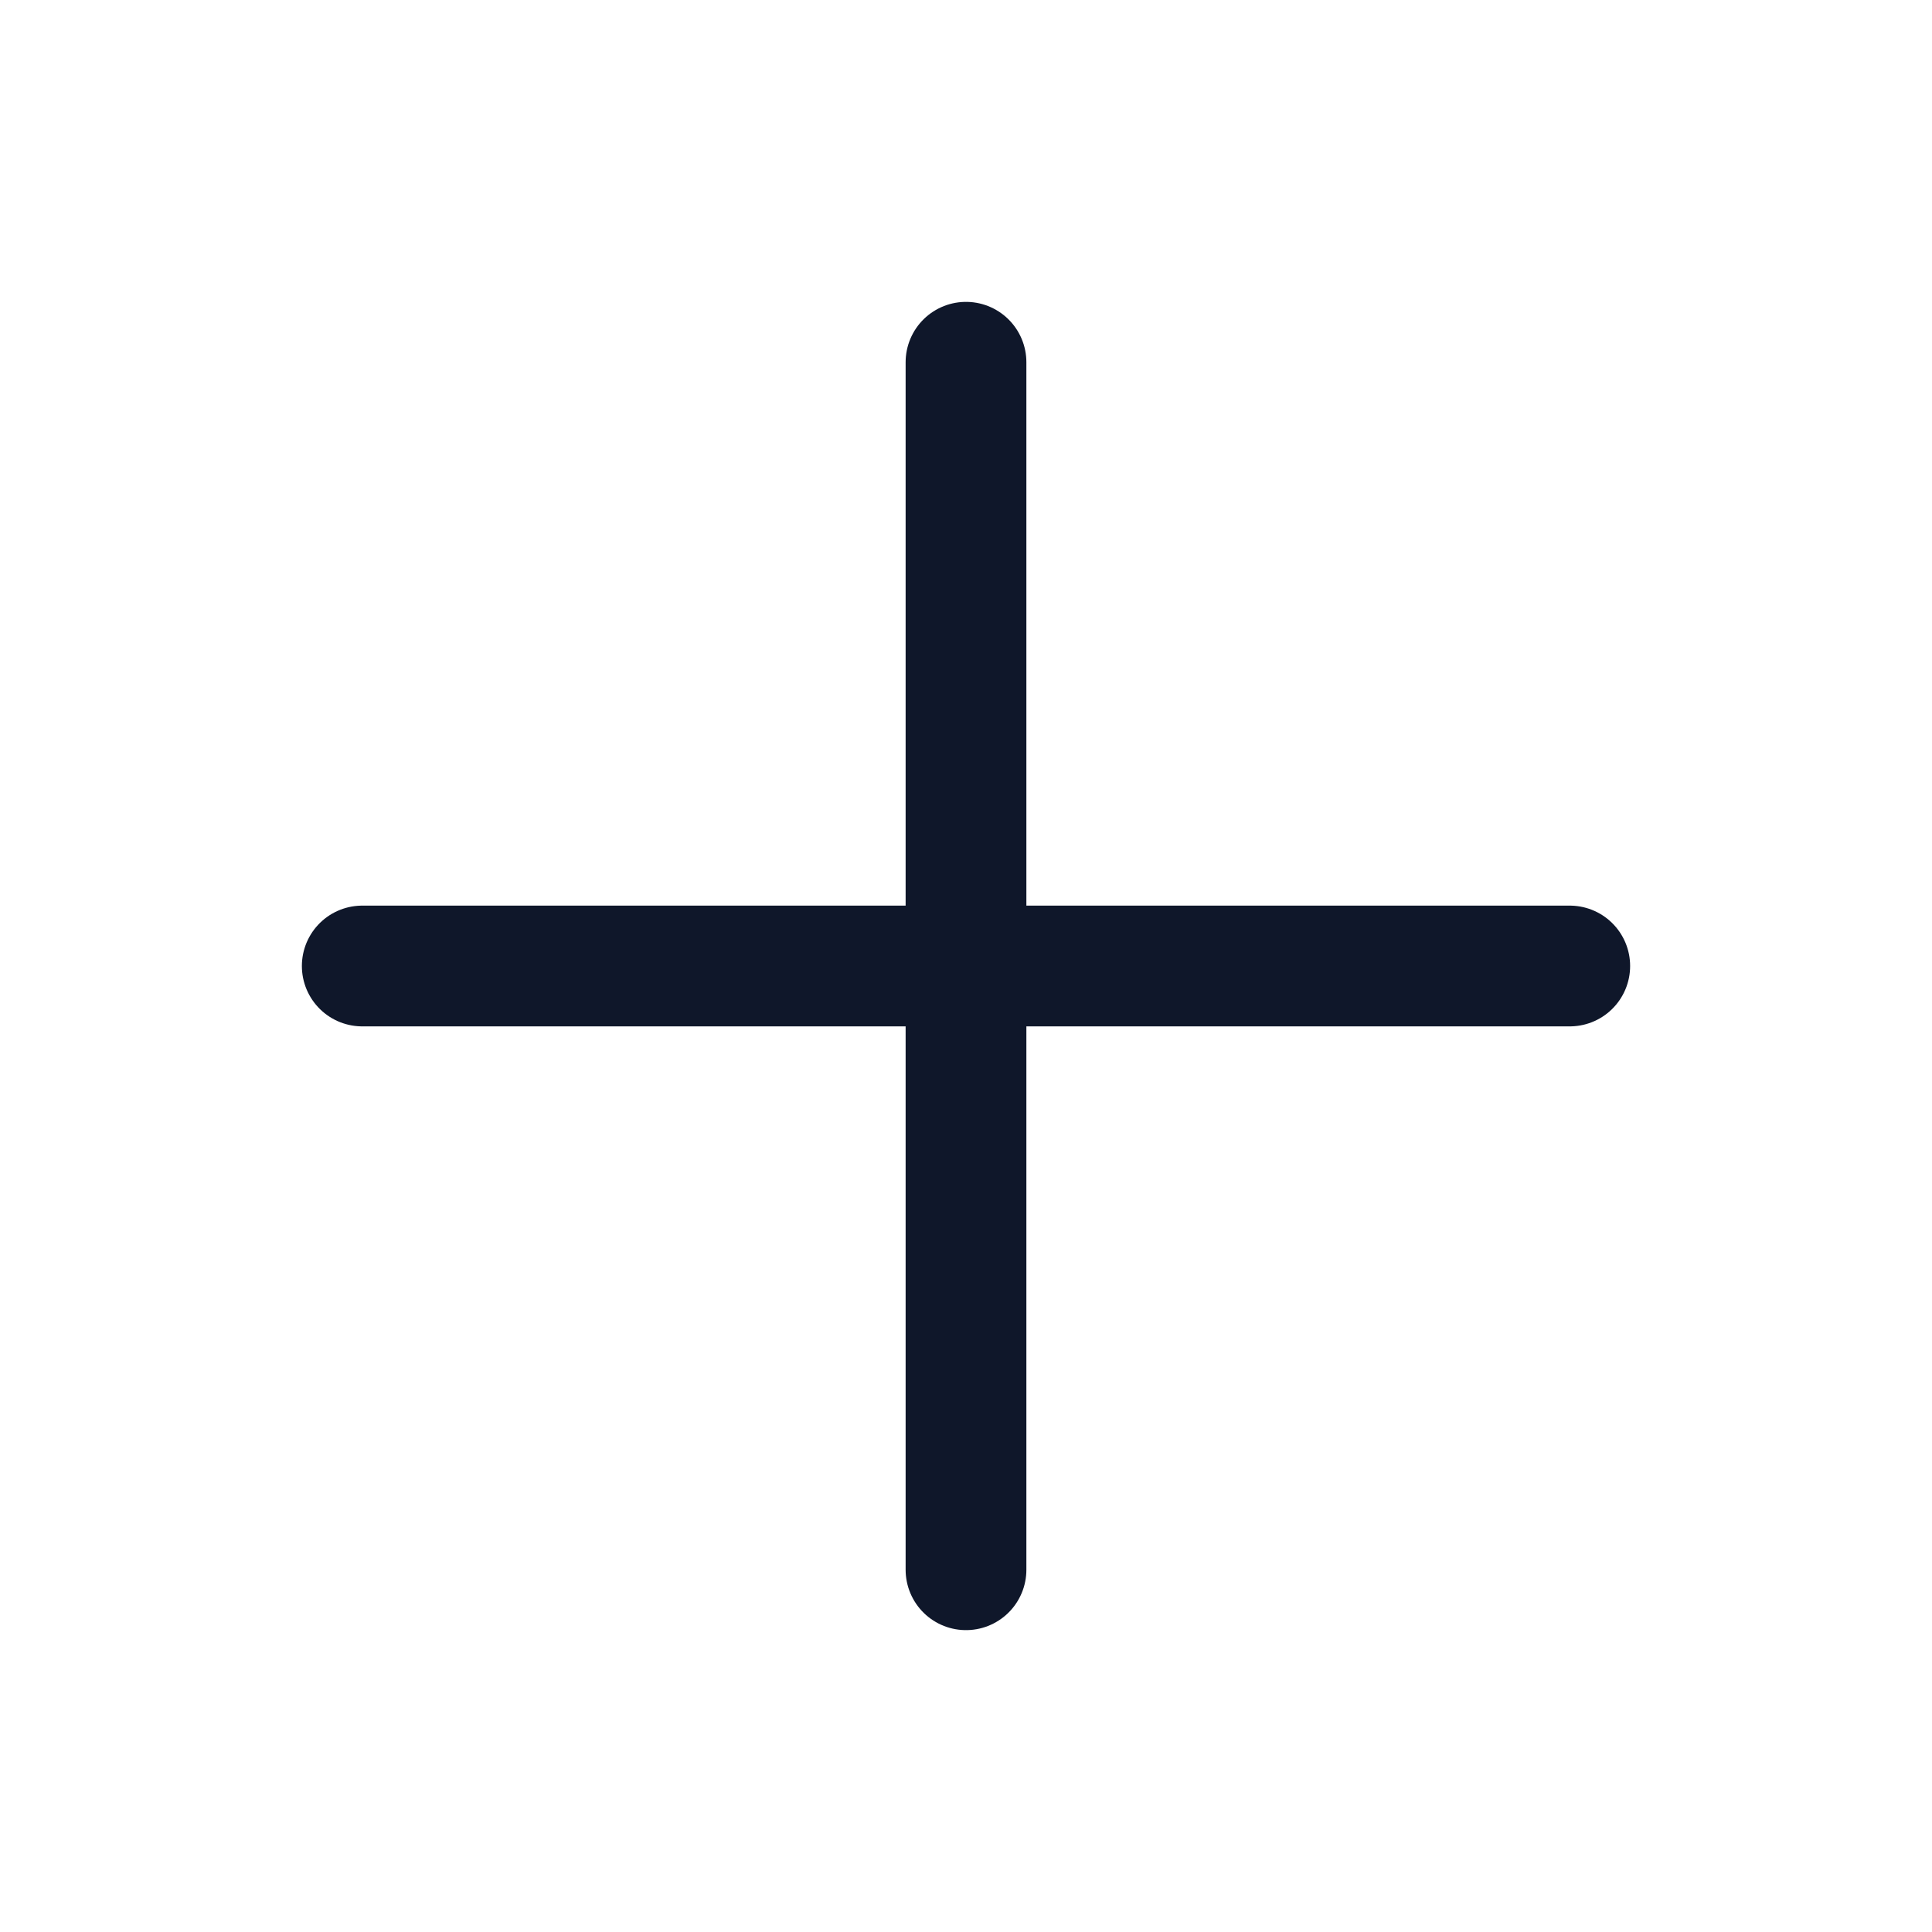
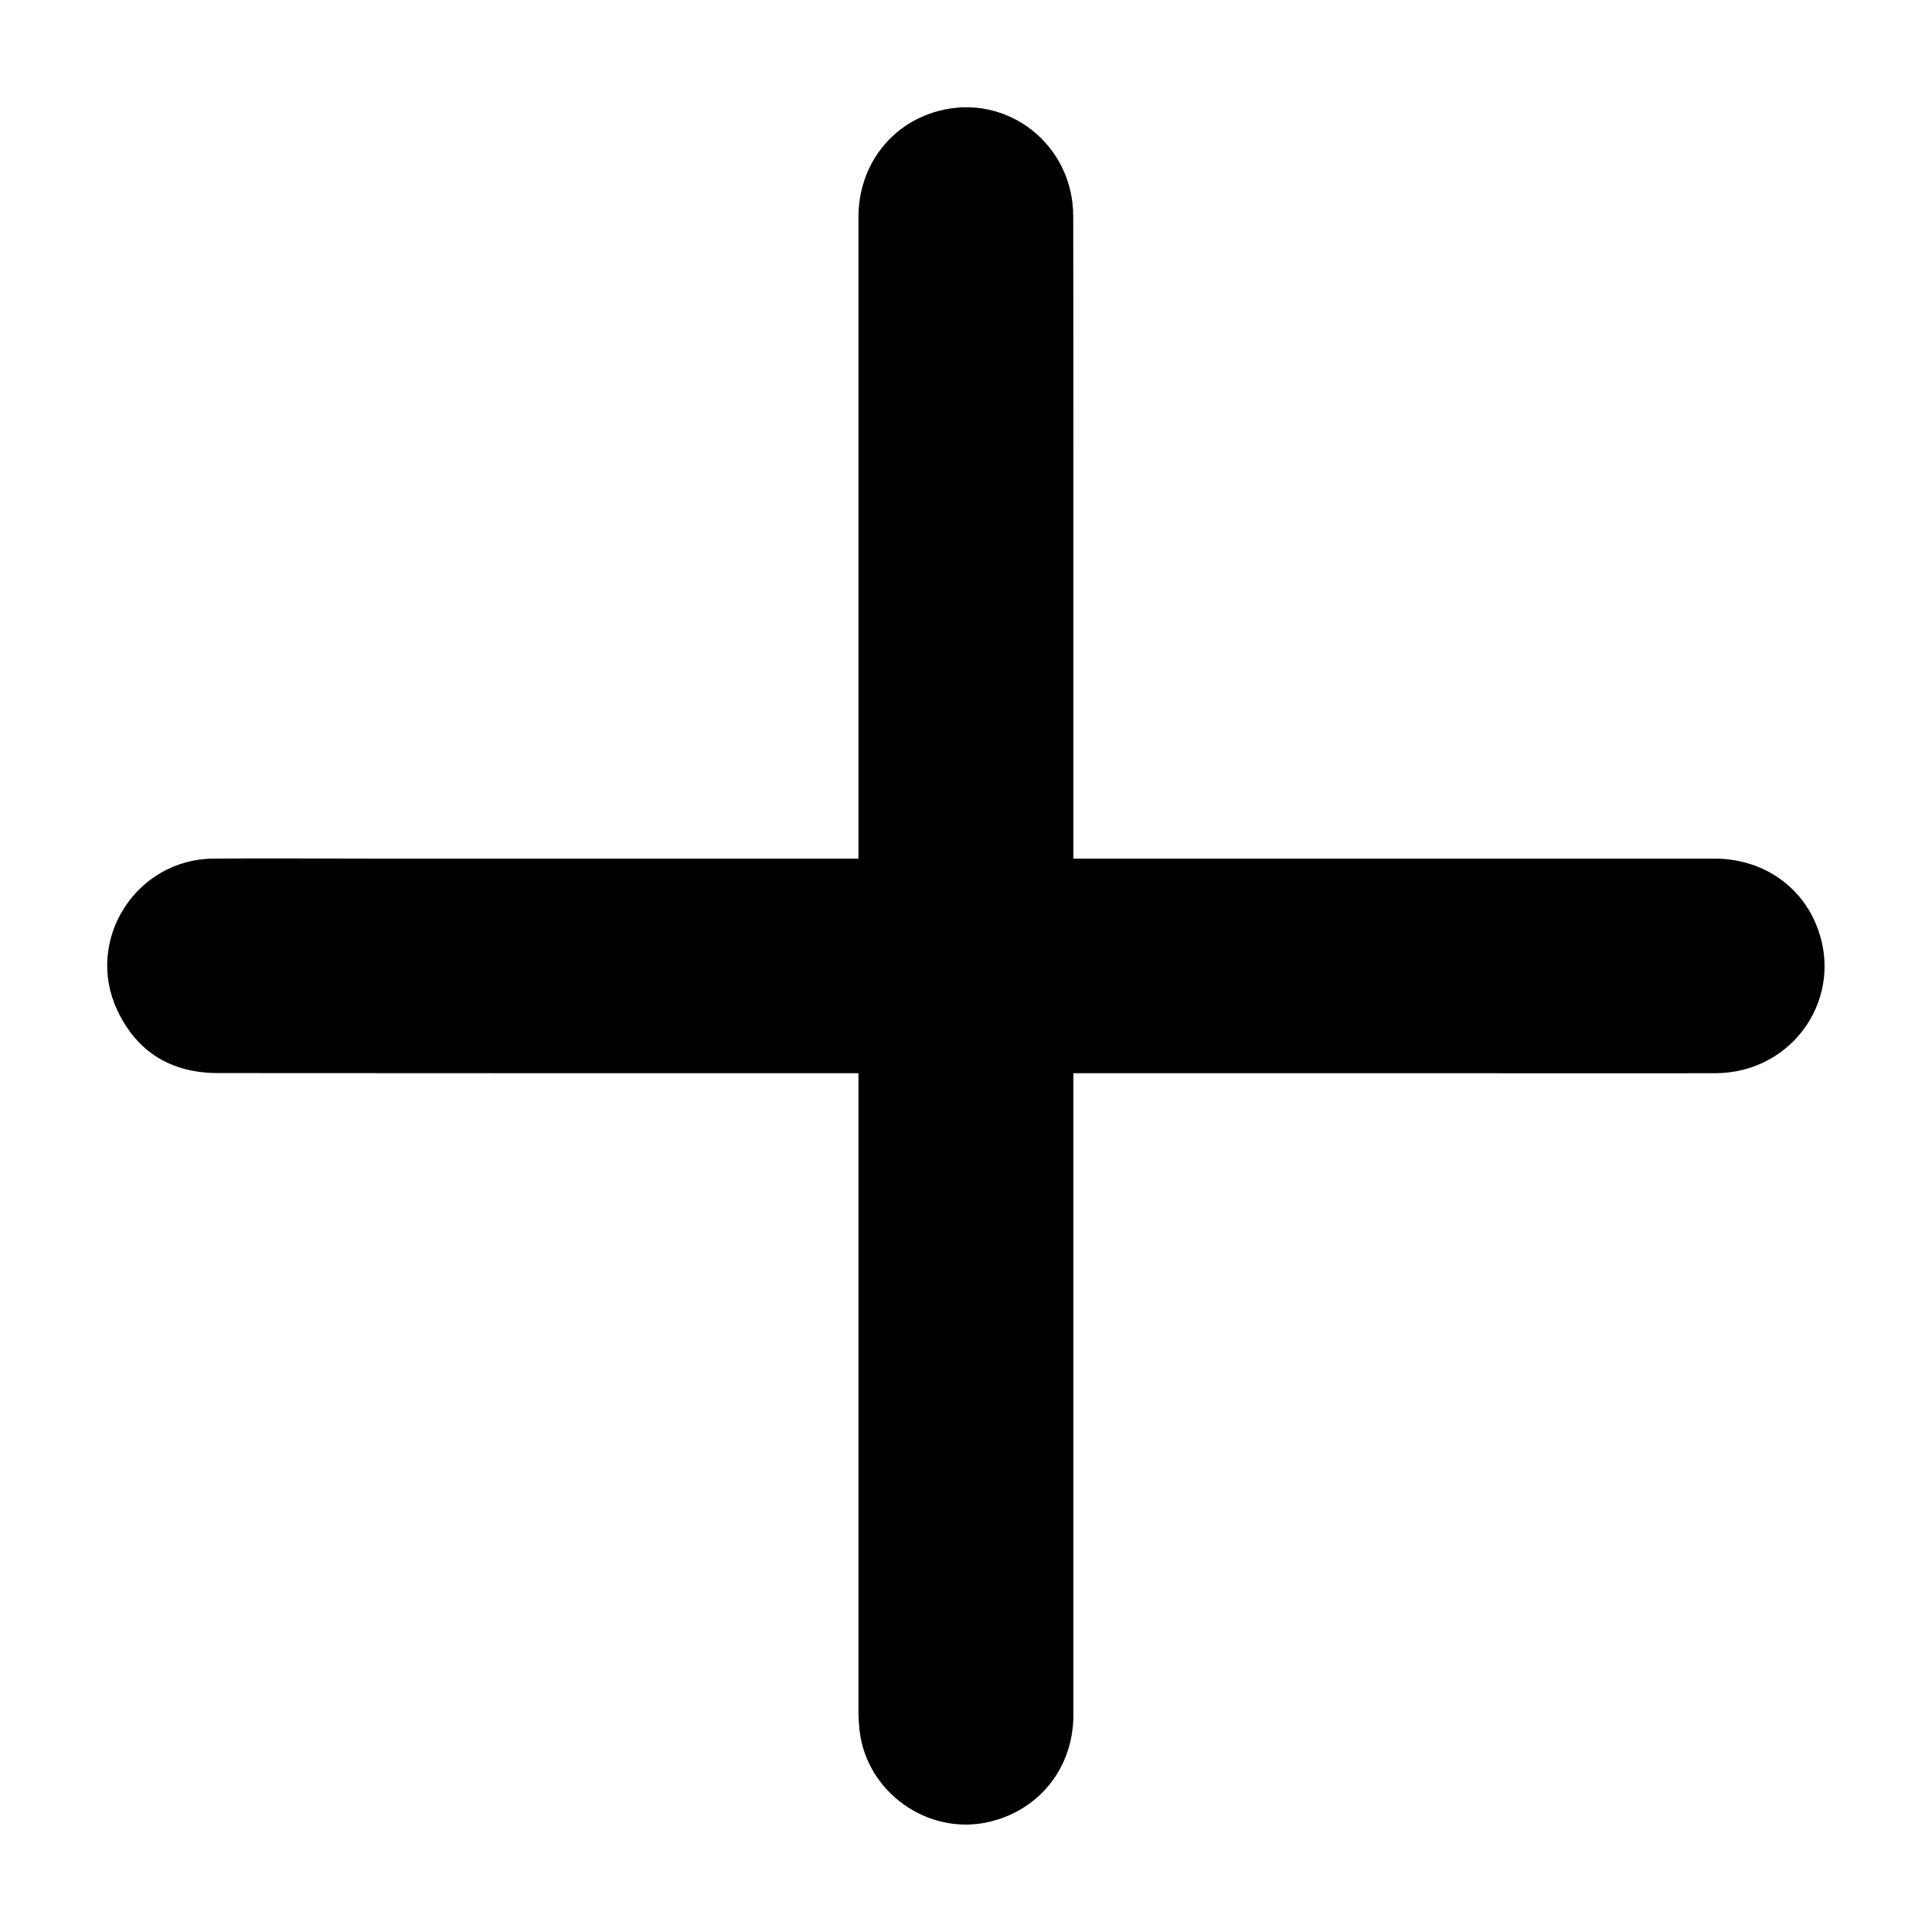
- <svg xmlns="http://www.w3.org/2000/svg" width="24" height="24" viewBox="0 0 24 24" fill="none">
-   <path d="M12 4.5V19.5M19.5 12L4.5 12" stroke="#0F172A" stroke-width="1.5" stroke-linecap="round" stroke-linejoin="round" />
+ <svg xmlns="http://www.w3.org/2000/svg" width="12" height="12" viewBox="0 0 12 12" fill="none">
+   <path d="M5.332 6.666H5.261C3.959 6.666 2.656 6.666 1.354 6.665C1.065 6.665 0.851 6.536 0.728 6.274C0.525 5.839 0.844 5.337 1.325 5.333C1.646 5.33 1.968 5.333 2.289 5.333C3.283 5.333 4.277 5.333 5.271 5.333H5.332V5.276C5.332 3.967 5.332 2.657 5.332 1.348C5.332 1.031 5.532 0.767 5.83 0.689C6.255 0.576 6.666 0.897 6.666 1.343C6.667 1.963 6.667 2.583 6.667 3.203C6.667 3.893 6.667 4.582 6.667 5.272V5.333H6.724C8.032 5.333 9.341 5.333 10.649 5.333C10.933 5.333 11.174 5.488 11.279 5.739C11.466 6.185 11.143 6.665 10.653 6.666C10.155 6.667 9.656 6.666 9.158 6.666C8.35 6.666 7.541 6.666 6.733 6.666H6.667V6.727C6.667 8.035 6.667 9.344 6.667 10.652C6.667 10.981 6.453 11.248 6.135 11.318C5.76 11.4 5.383 11.131 5.339 10.749C5.335 10.711 5.332 10.672 5.332 10.634C5.332 9.331 5.332 8.029 5.332 6.726V6.666L5.332 6.666Z" fill="currentColor" />
</svg>
